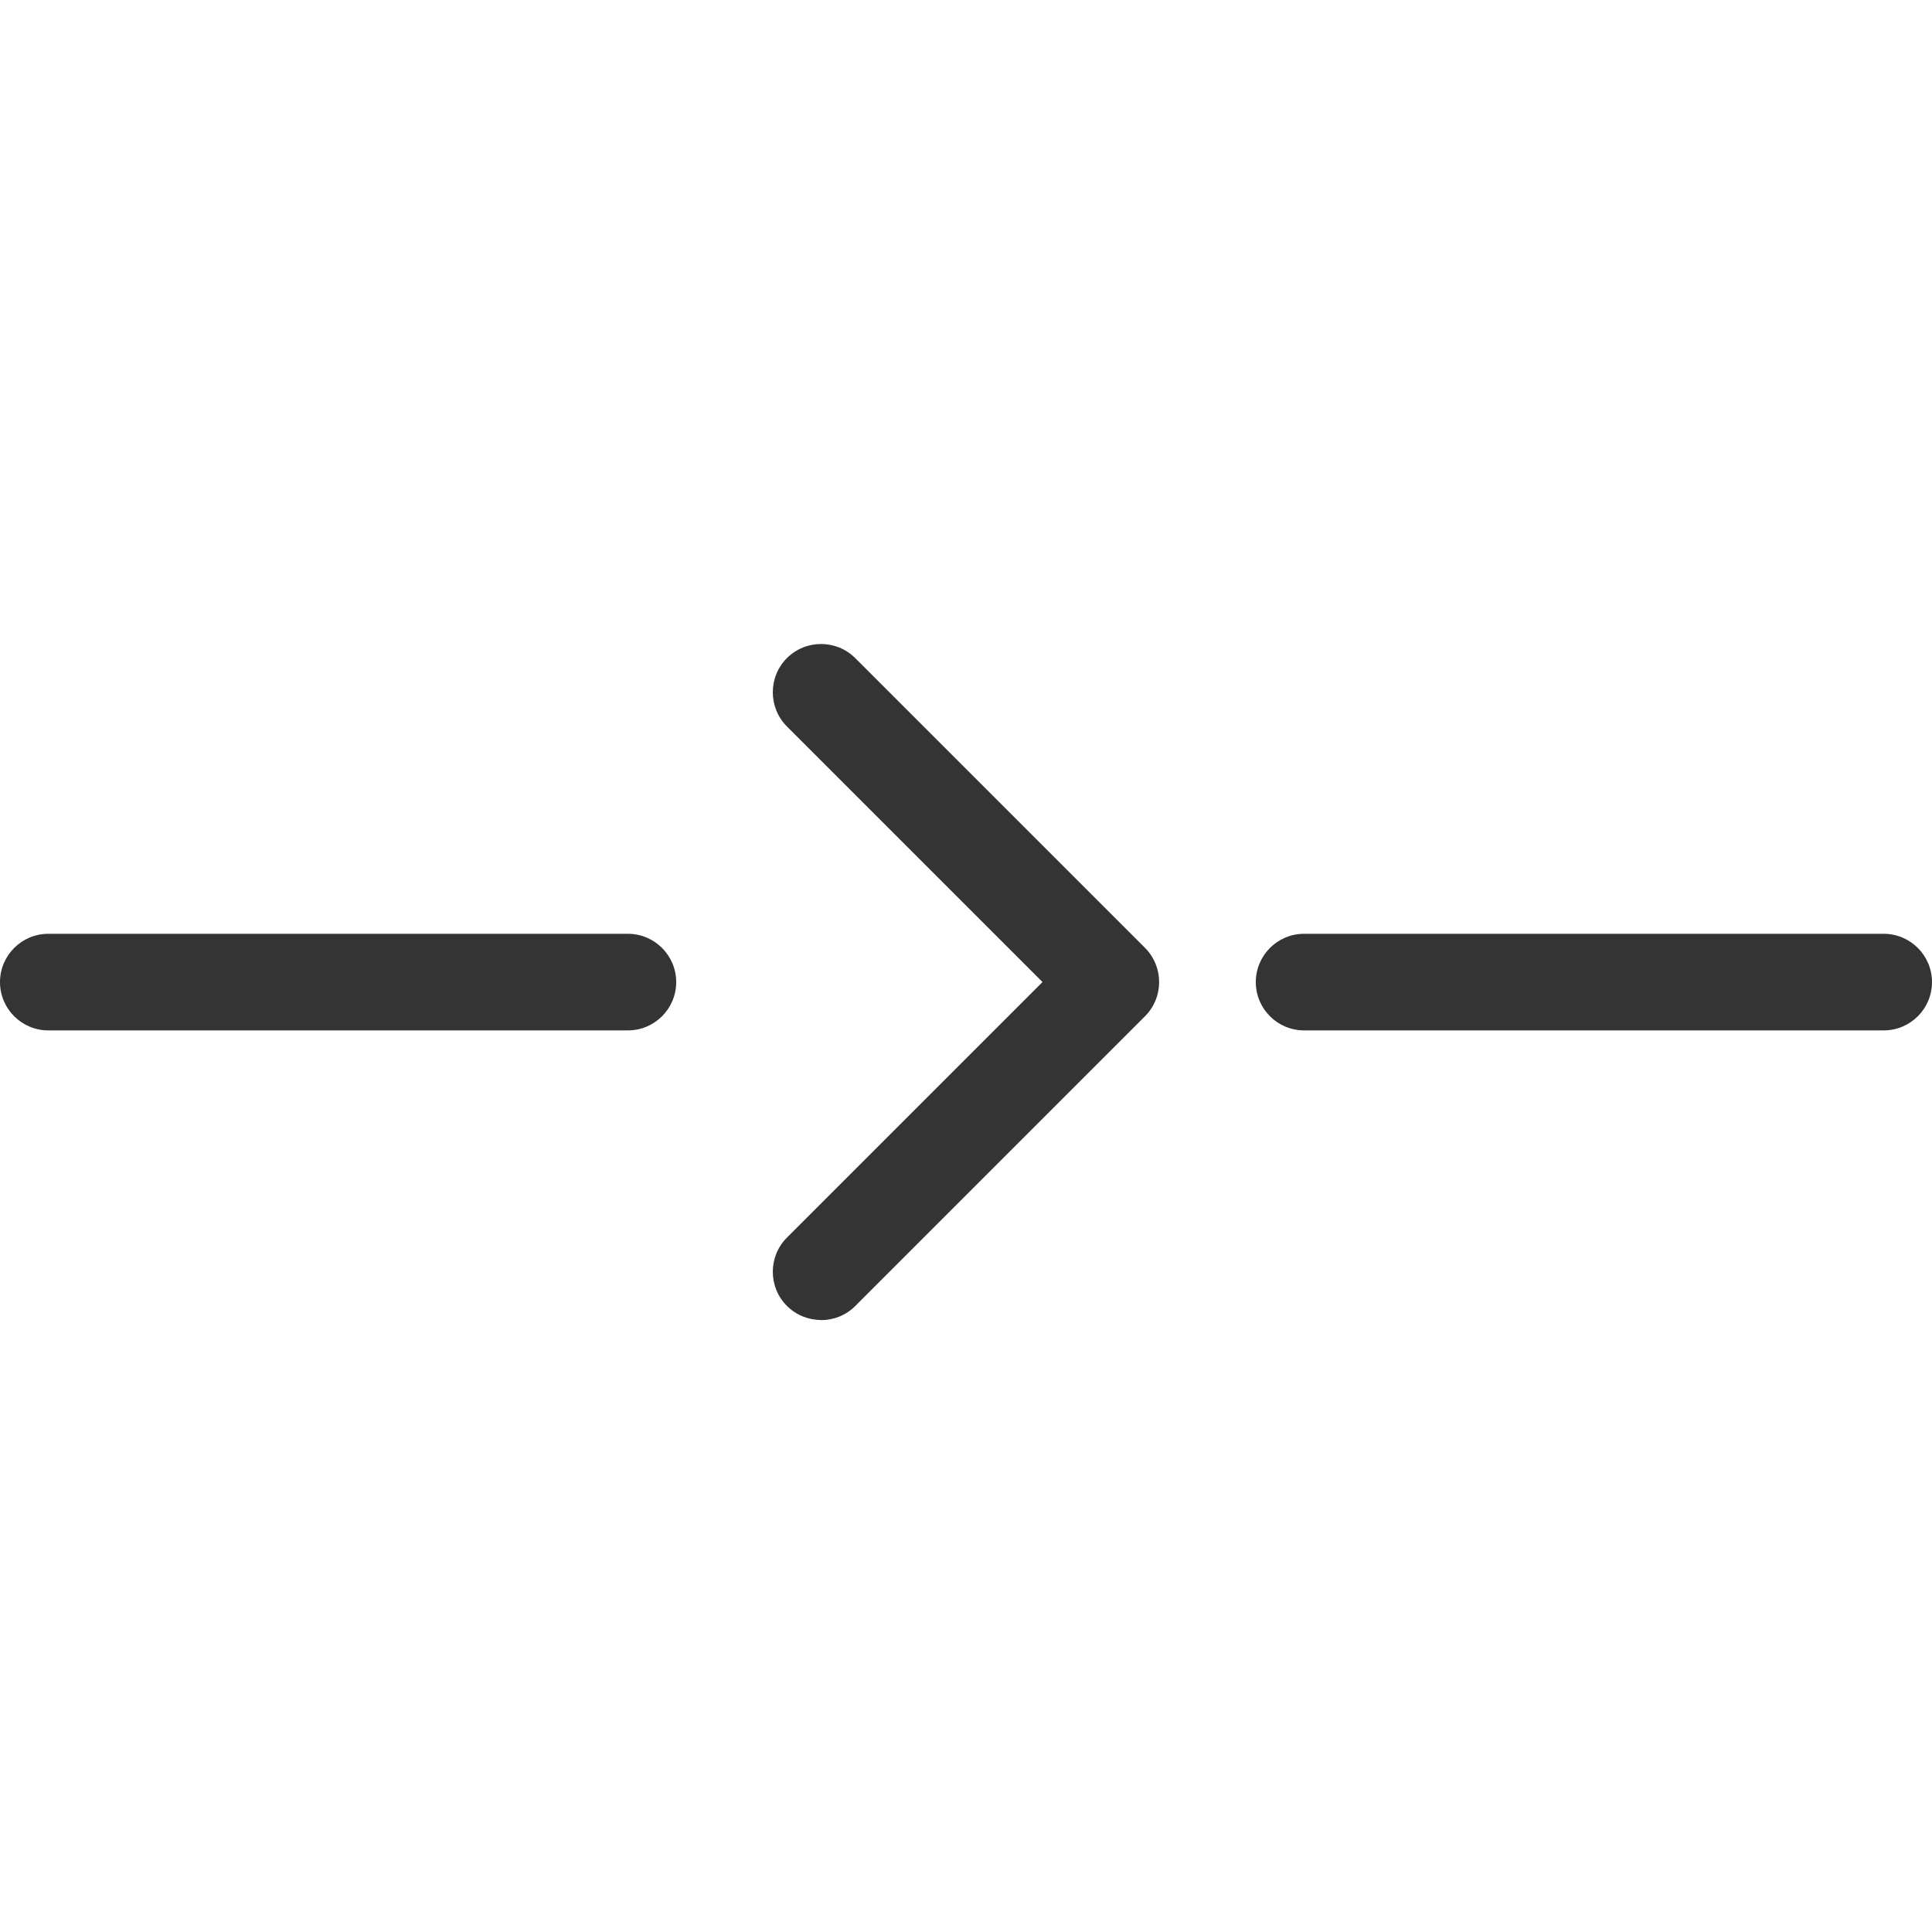
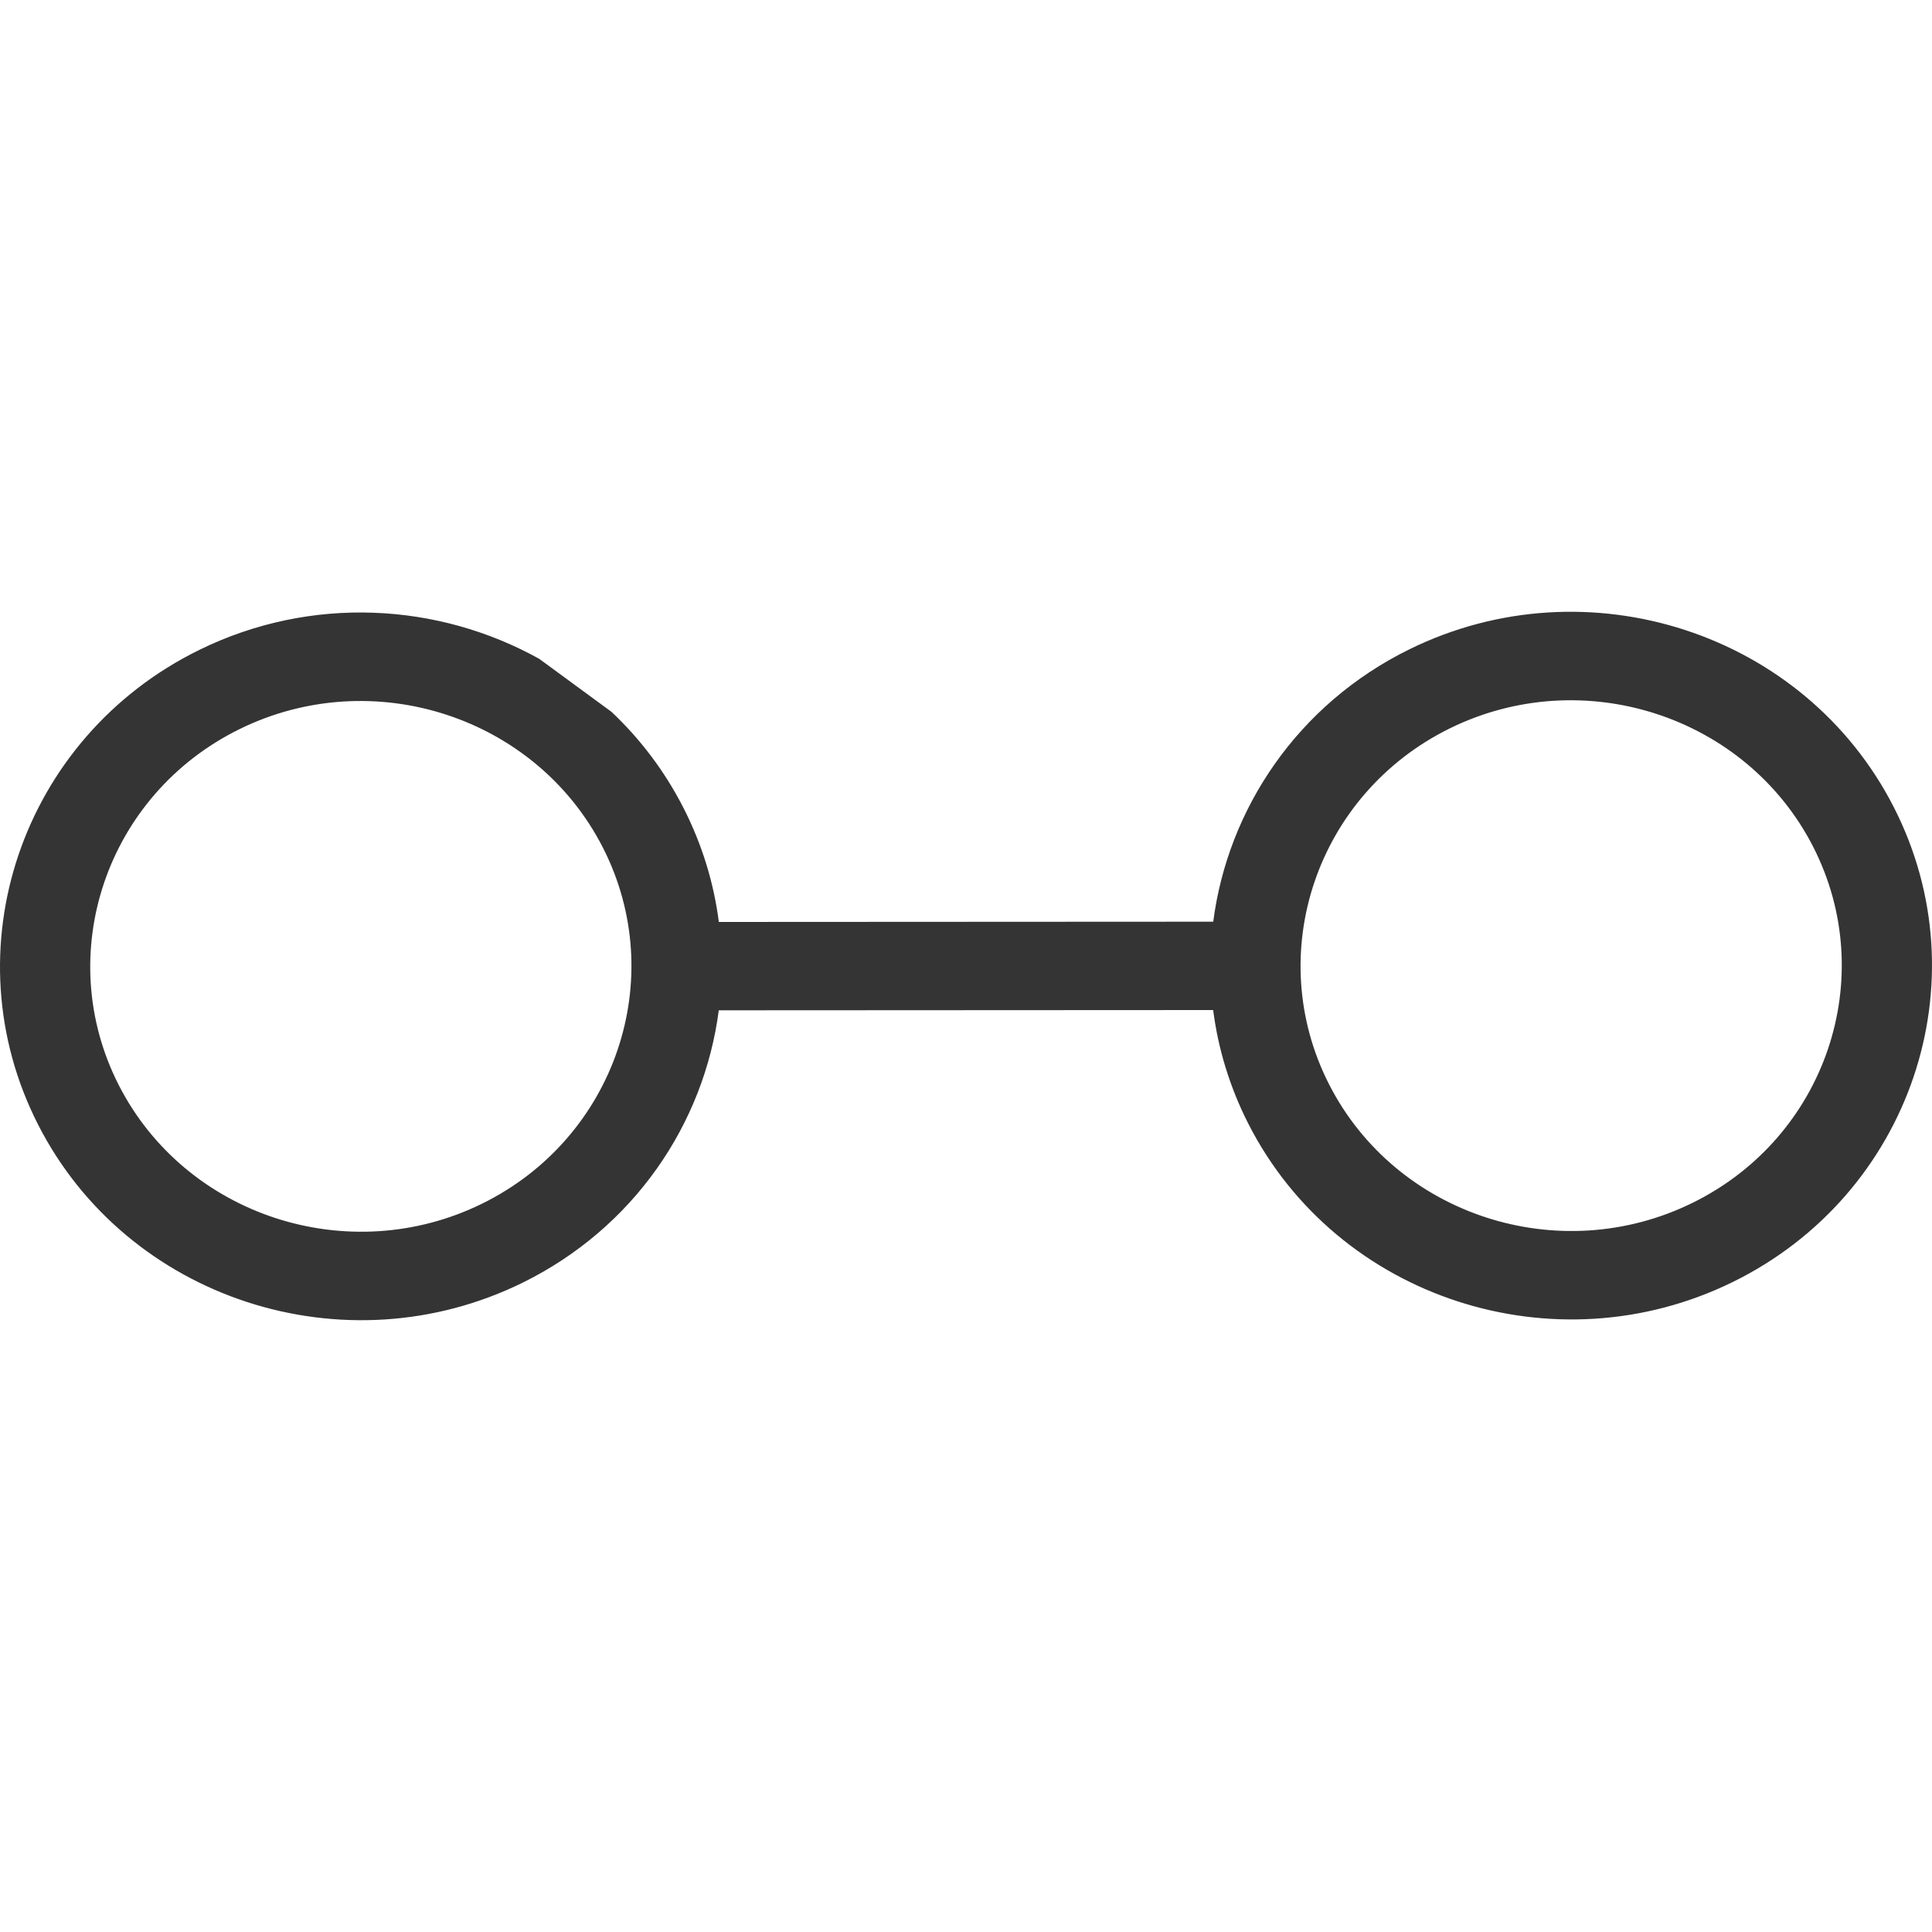
<svg xmlns="http://www.w3.org/2000/svg" width="30" height="30" viewBox="0 0 30 30" fill="none">
-   <path d="M9.75 16H0.75C0.336 16 0 15.664 0 15.25C0 14.836 0.336 14.5 0.75 14.5H9.75C10.164 14.5 10.5 14.836 10.5 15.25C10.5 15.664 10.164 16 9.75 16Z" fill="#343434" />
-   <path d="M29.25 16H20.25C19.836 16 19.5 15.664 19.5 15.25C19.5 14.836 19.836 14.5 20.25 14.5H29.25C29.664 14.5 30 14.836 30 15.25C30 15.664 29.664 16 29.25 16Z" fill="#343434" />
-   <path d="M12.75 20.497C12.558 20.497 12.366 20.424 12.219 20.278C11.927 19.986 11.927 19.51 12.219 19.218L16.188 15.249L12.219 11.28C11.927 10.987 11.927 10.512 12.219 10.219C12.512 9.927 12.987 9.927 13.28 10.219L17.78 14.719C18.072 15.012 18.072 15.487 17.78 15.78L13.28 20.28C13.133 20.427 12.941 20.499 12.749 20.499L12.75 20.497Z" fill="#343434" />
+   <path d="M21.888 10.081C20.155 10.932 19.067 12.553 18.839 14.312L11.162 14.316C11.085 13.715 10.905 13.118 10.613 12.545C10.321 11.973 9.941 11.474 9.496 11.054L8.374 10.231C6.802 9.356 4.828 9.241 3.094 10.092C0.331 11.449 -0.791 14.756 0.593 17.466C1.976 20.175 5.349 21.276 8.112 19.919C9.845 19.067 10.933 17.448 11.161 15.688L18.838 15.684C18.915 16.285 19.095 16.882 19.387 17.455C20.77 20.164 24.143 21.264 26.906 19.907C29.669 18.551 30.791 15.244 29.407 12.534C28.024 9.824 24.651 8.724 21.888 10.081ZM7.485 18.691C5.413 19.708 2.883 18.882 1.845 16.851C0.808 14.819 1.65 12.338 3.721 11.321C5.793 10.303 8.323 11.129 9.361 13.16C10.398 15.192 9.556 17.673 7.485 18.691ZM26.279 18.679C24.207 19.697 21.677 18.871 20.639 16.84C19.602 14.808 20.444 12.327 22.515 11.309C24.587 10.292 27.117 11.118 28.155 13.149C29.192 15.181 28.351 17.662 26.279 18.679Z" fill="#343434" />
</svg>
